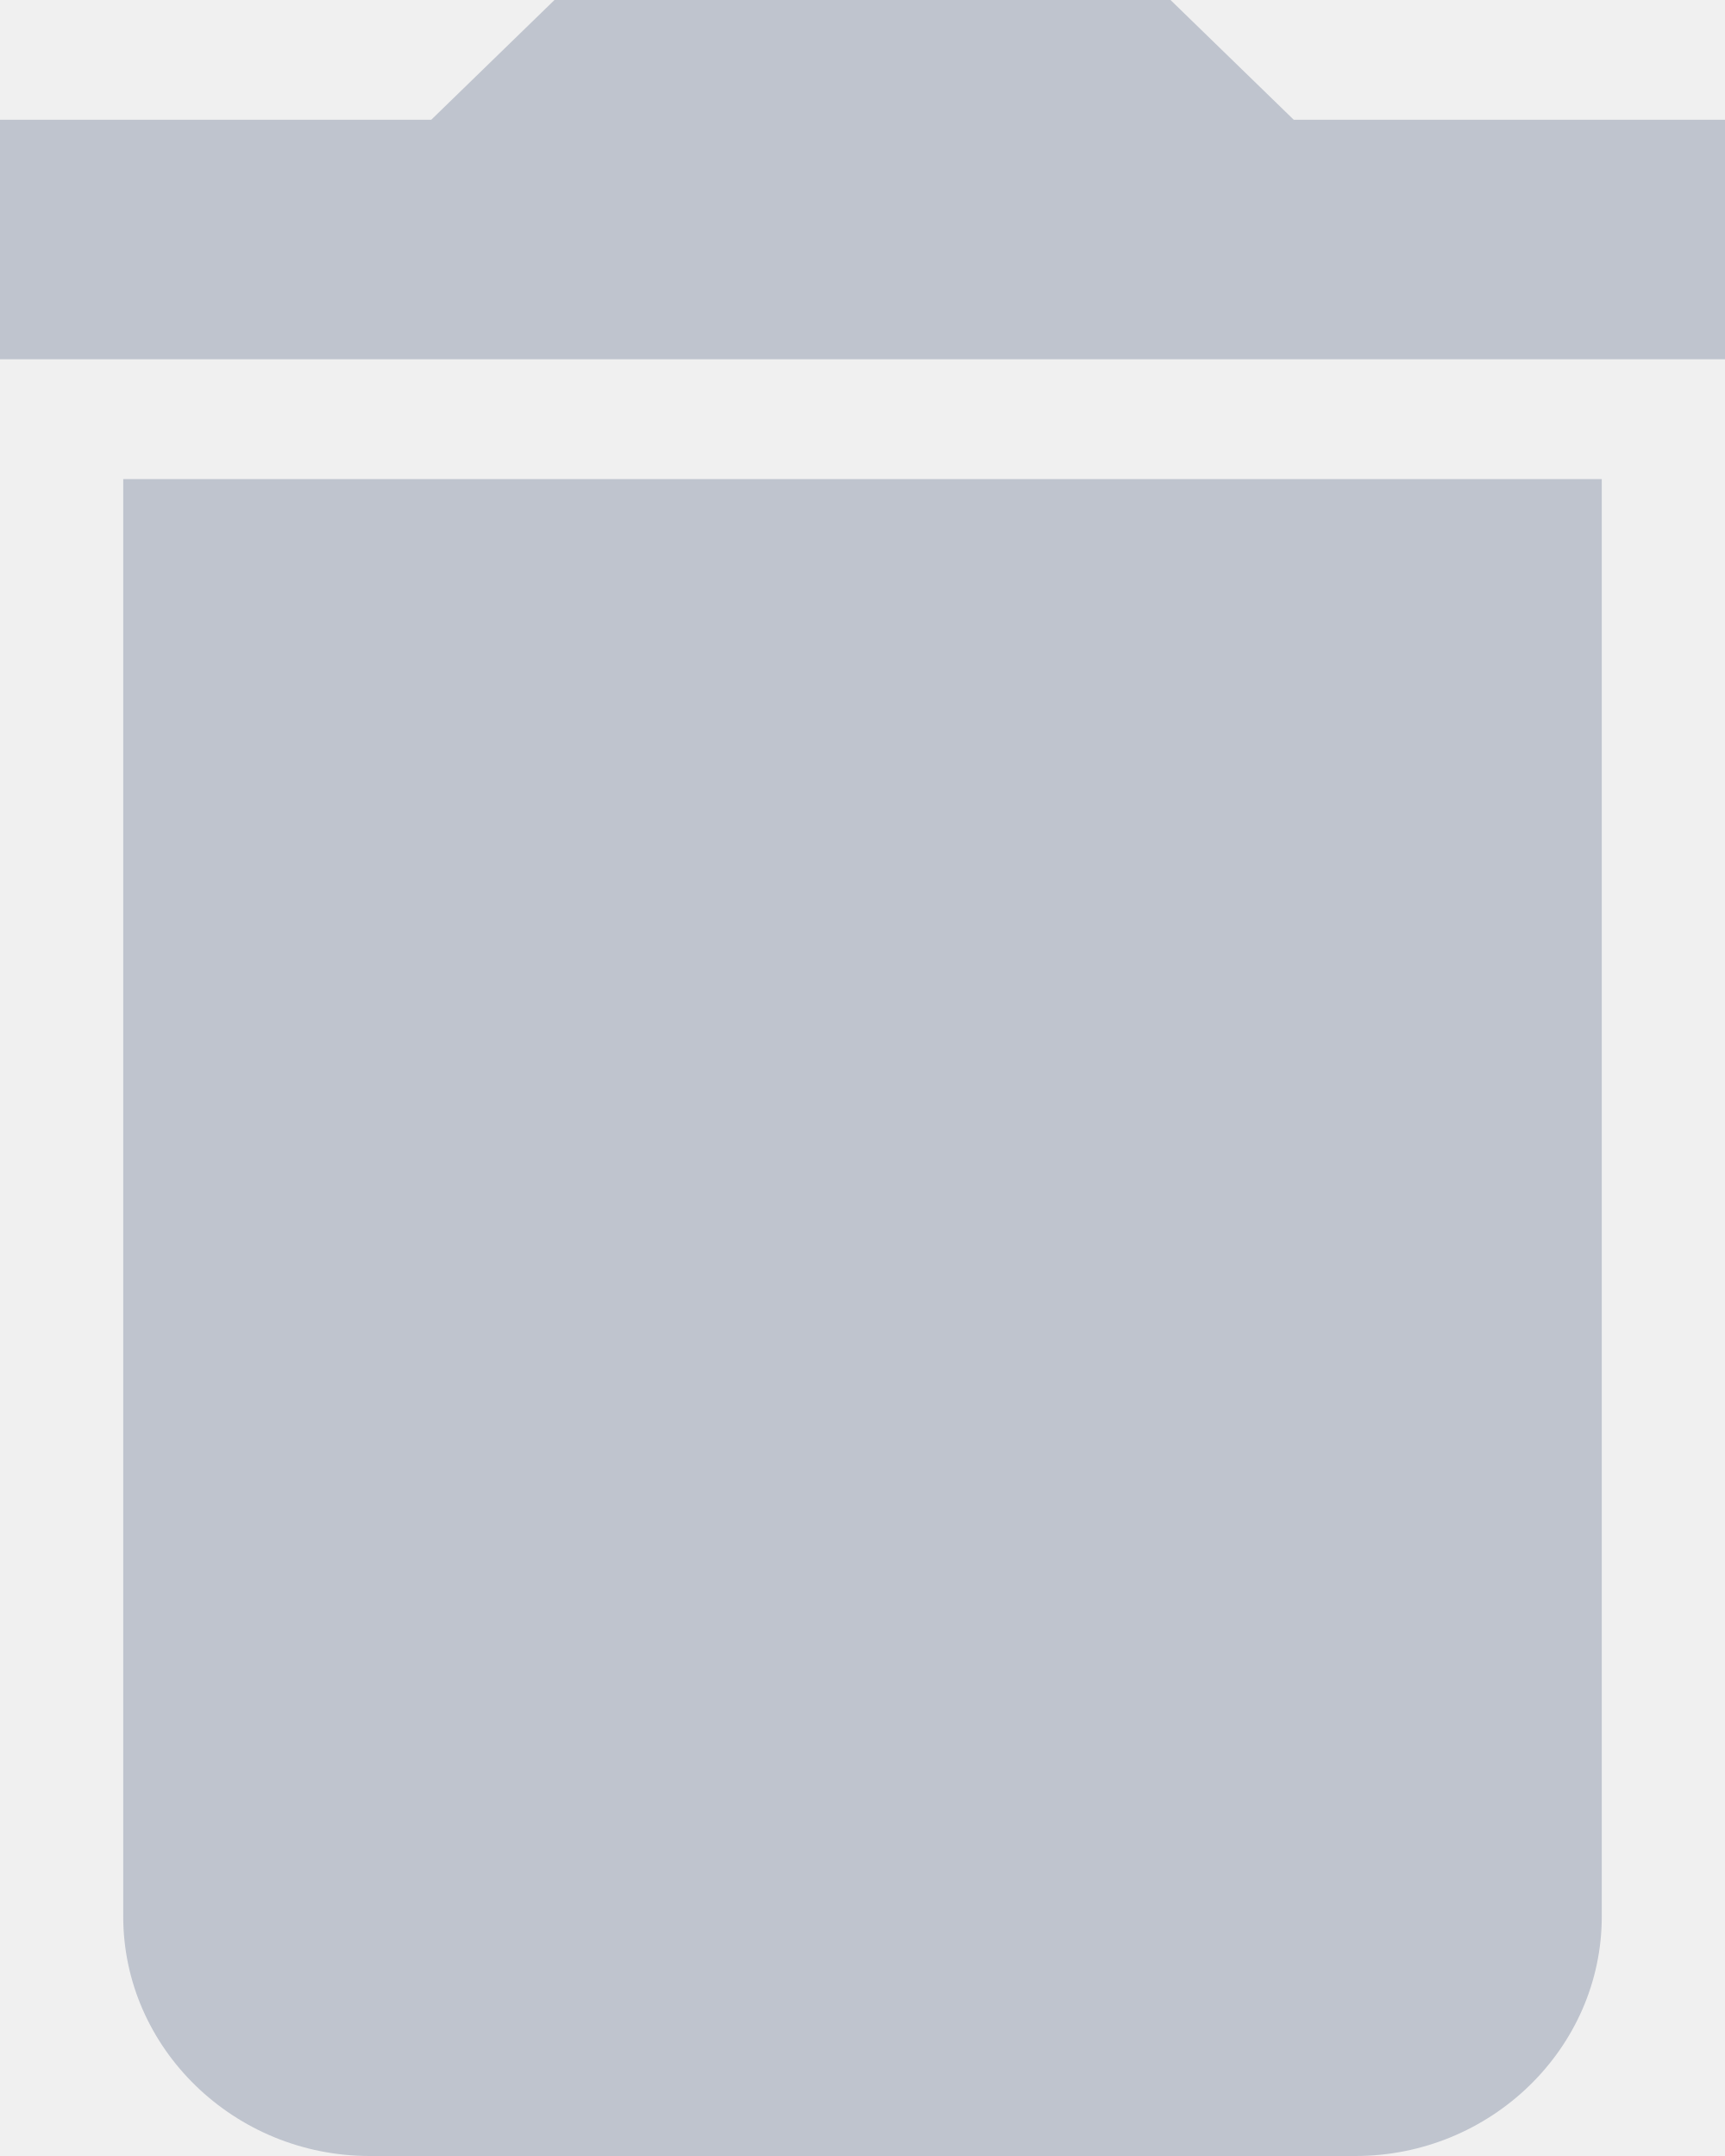
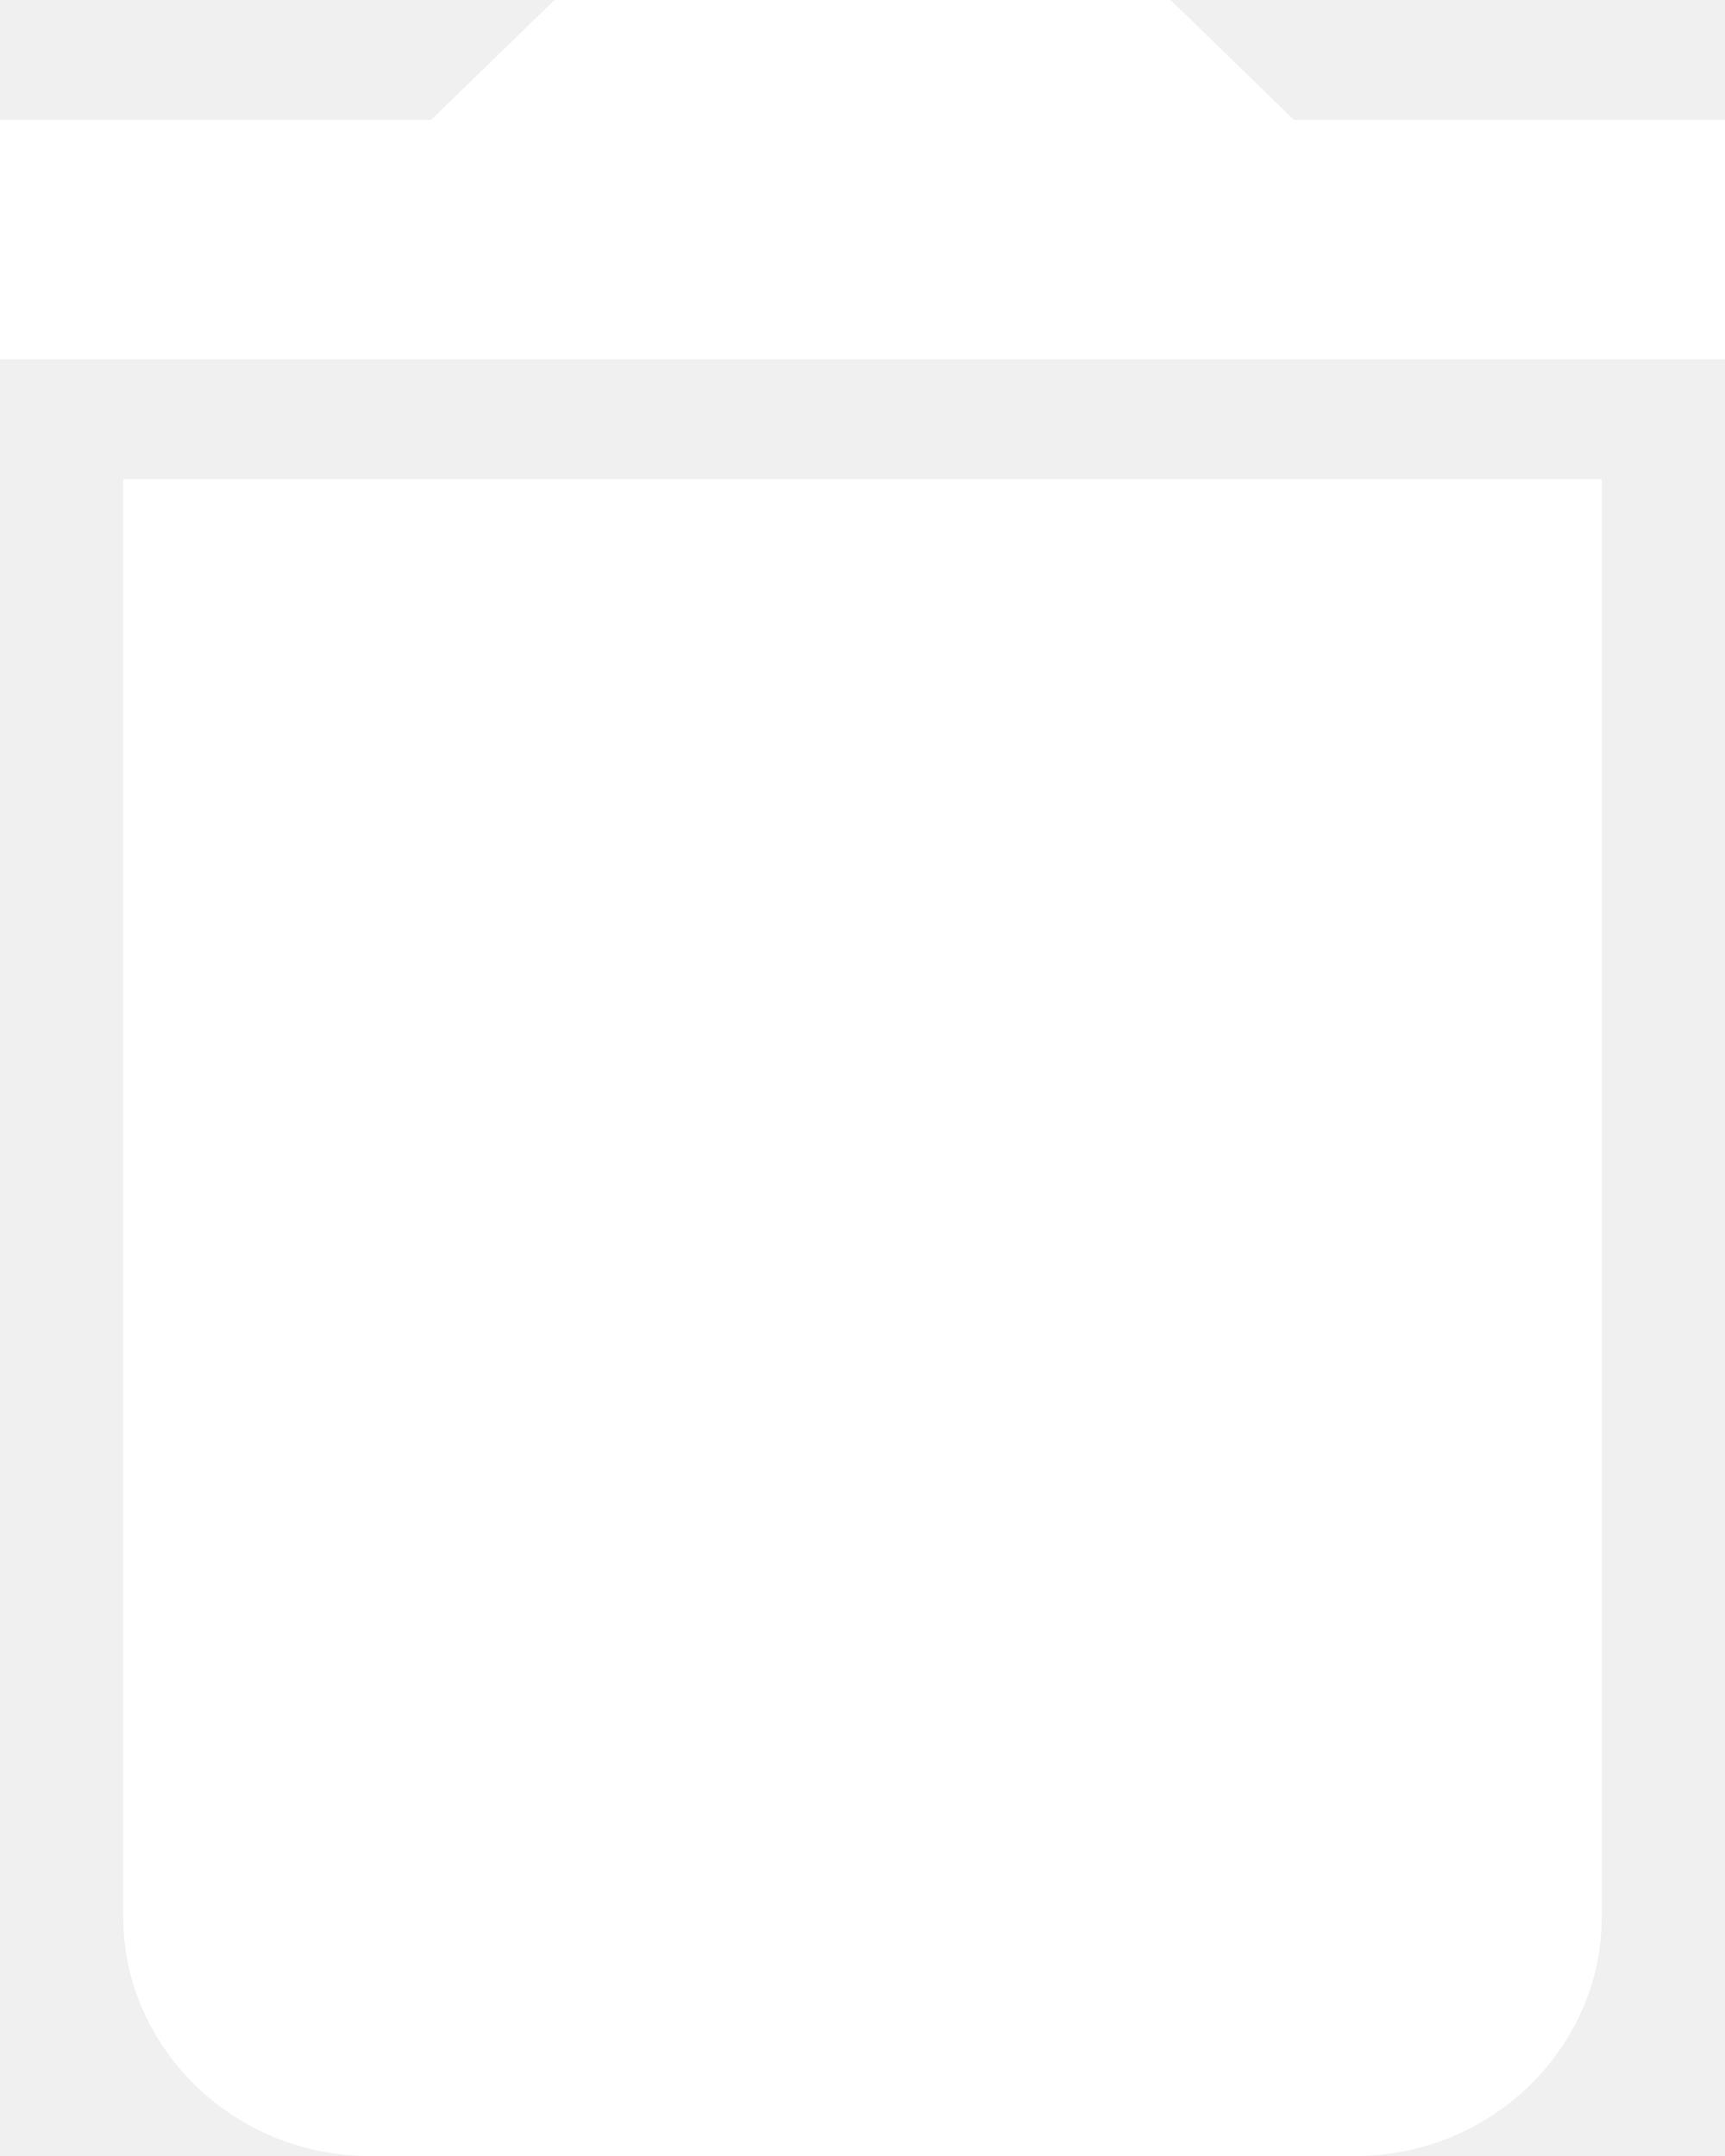
<svg xmlns="http://www.w3.org/2000/svg" width="16px" height="20px" viewBox="0 0 16 20" version="1.1">
  <g stroke="none" stroke-width="1" fill="none" fill-rule="evenodd">
-     <path d="M3.429,20 L12.571,20 C13.829,20 14.857,19 14.857,17.778 L14.857,4.444 L1.143,4.444 L1.143,17.778 C1.143,19 2.171,20 3.429,20 Z M12,1.111 L10.857,0 L5.143,0 L4,1.111 L0,1.111 L0,3.333 L16,3.333 L16,1.111 L12,1.111 Z" id="delete" fill="#BFC4CE" />
+     <path d="M3.429,20 L12.571,20 C13.829,20 14.857,19 14.857,17.778 L14.857,4.444 L1.143,4.444 L1.143,17.778 C1.143,19 2.171,20 3.429,20 Z M12,1.111 L10.857,0 L5.143,0 L4,1.111 L0,1.111 L0,3.333 L16,3.333 L16,1.111 L12,1.111 Z" id="delete" fill="#FFFFFF" />
  </g>
</svg>
